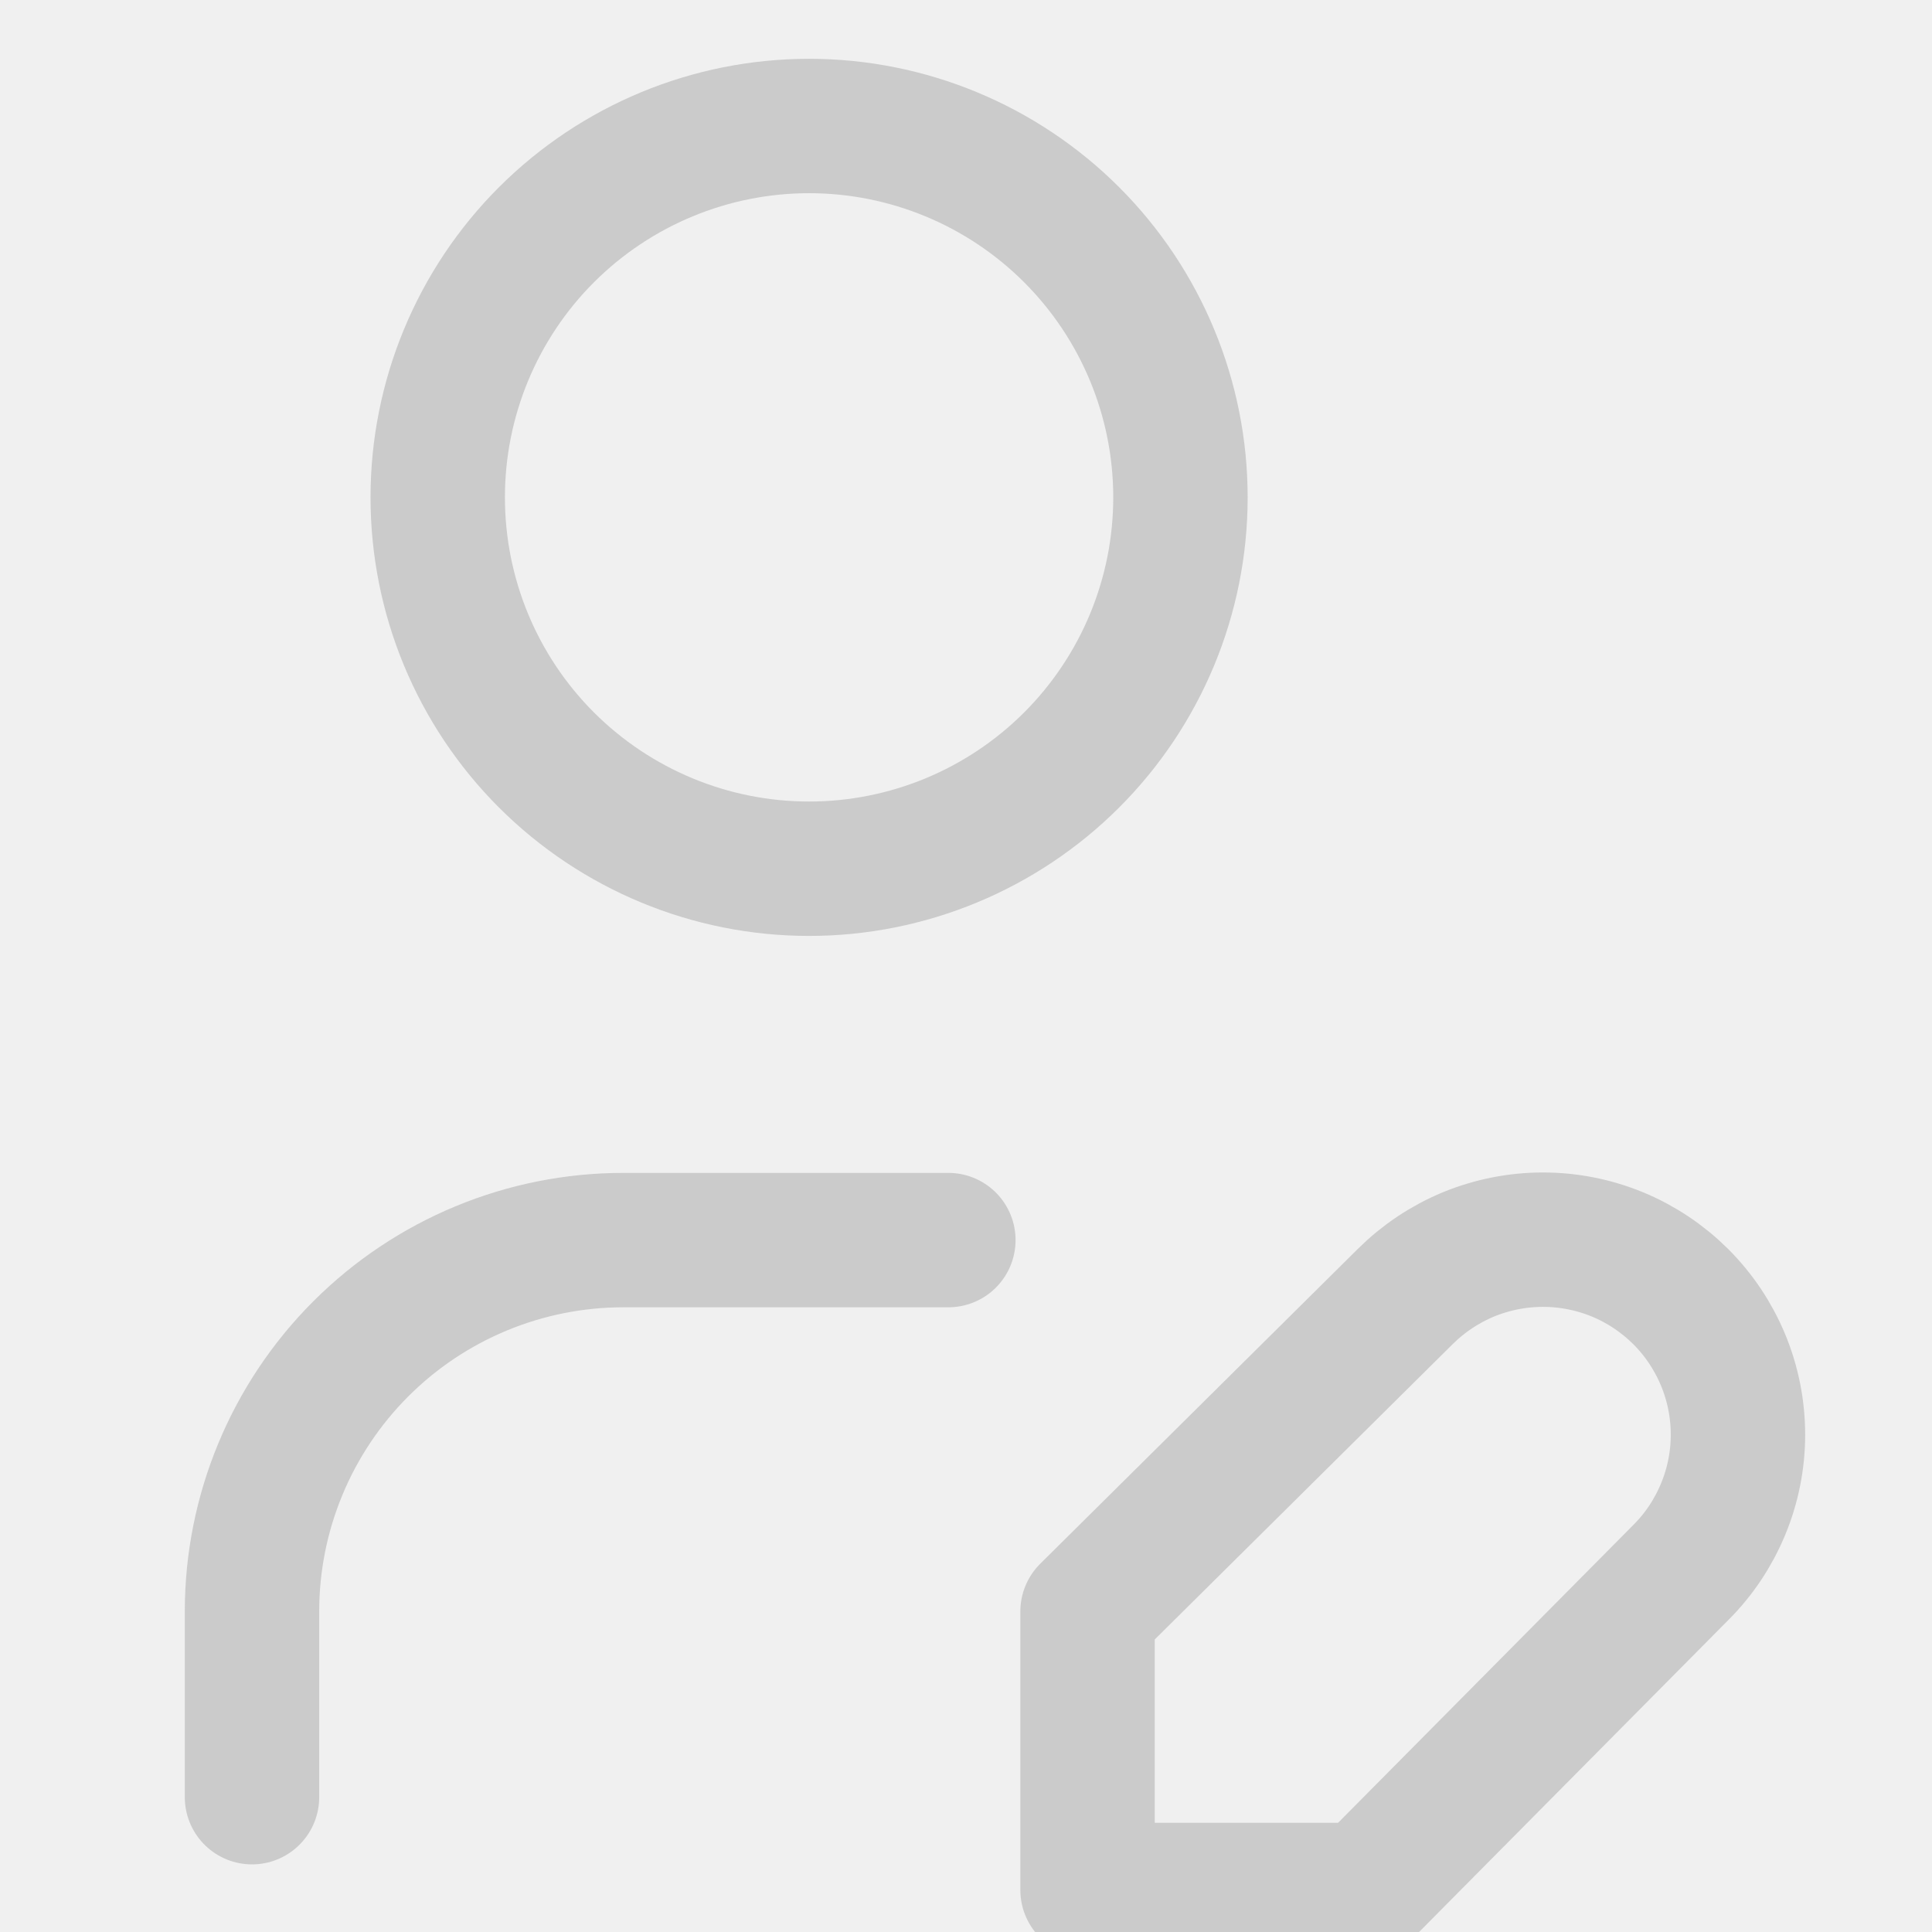
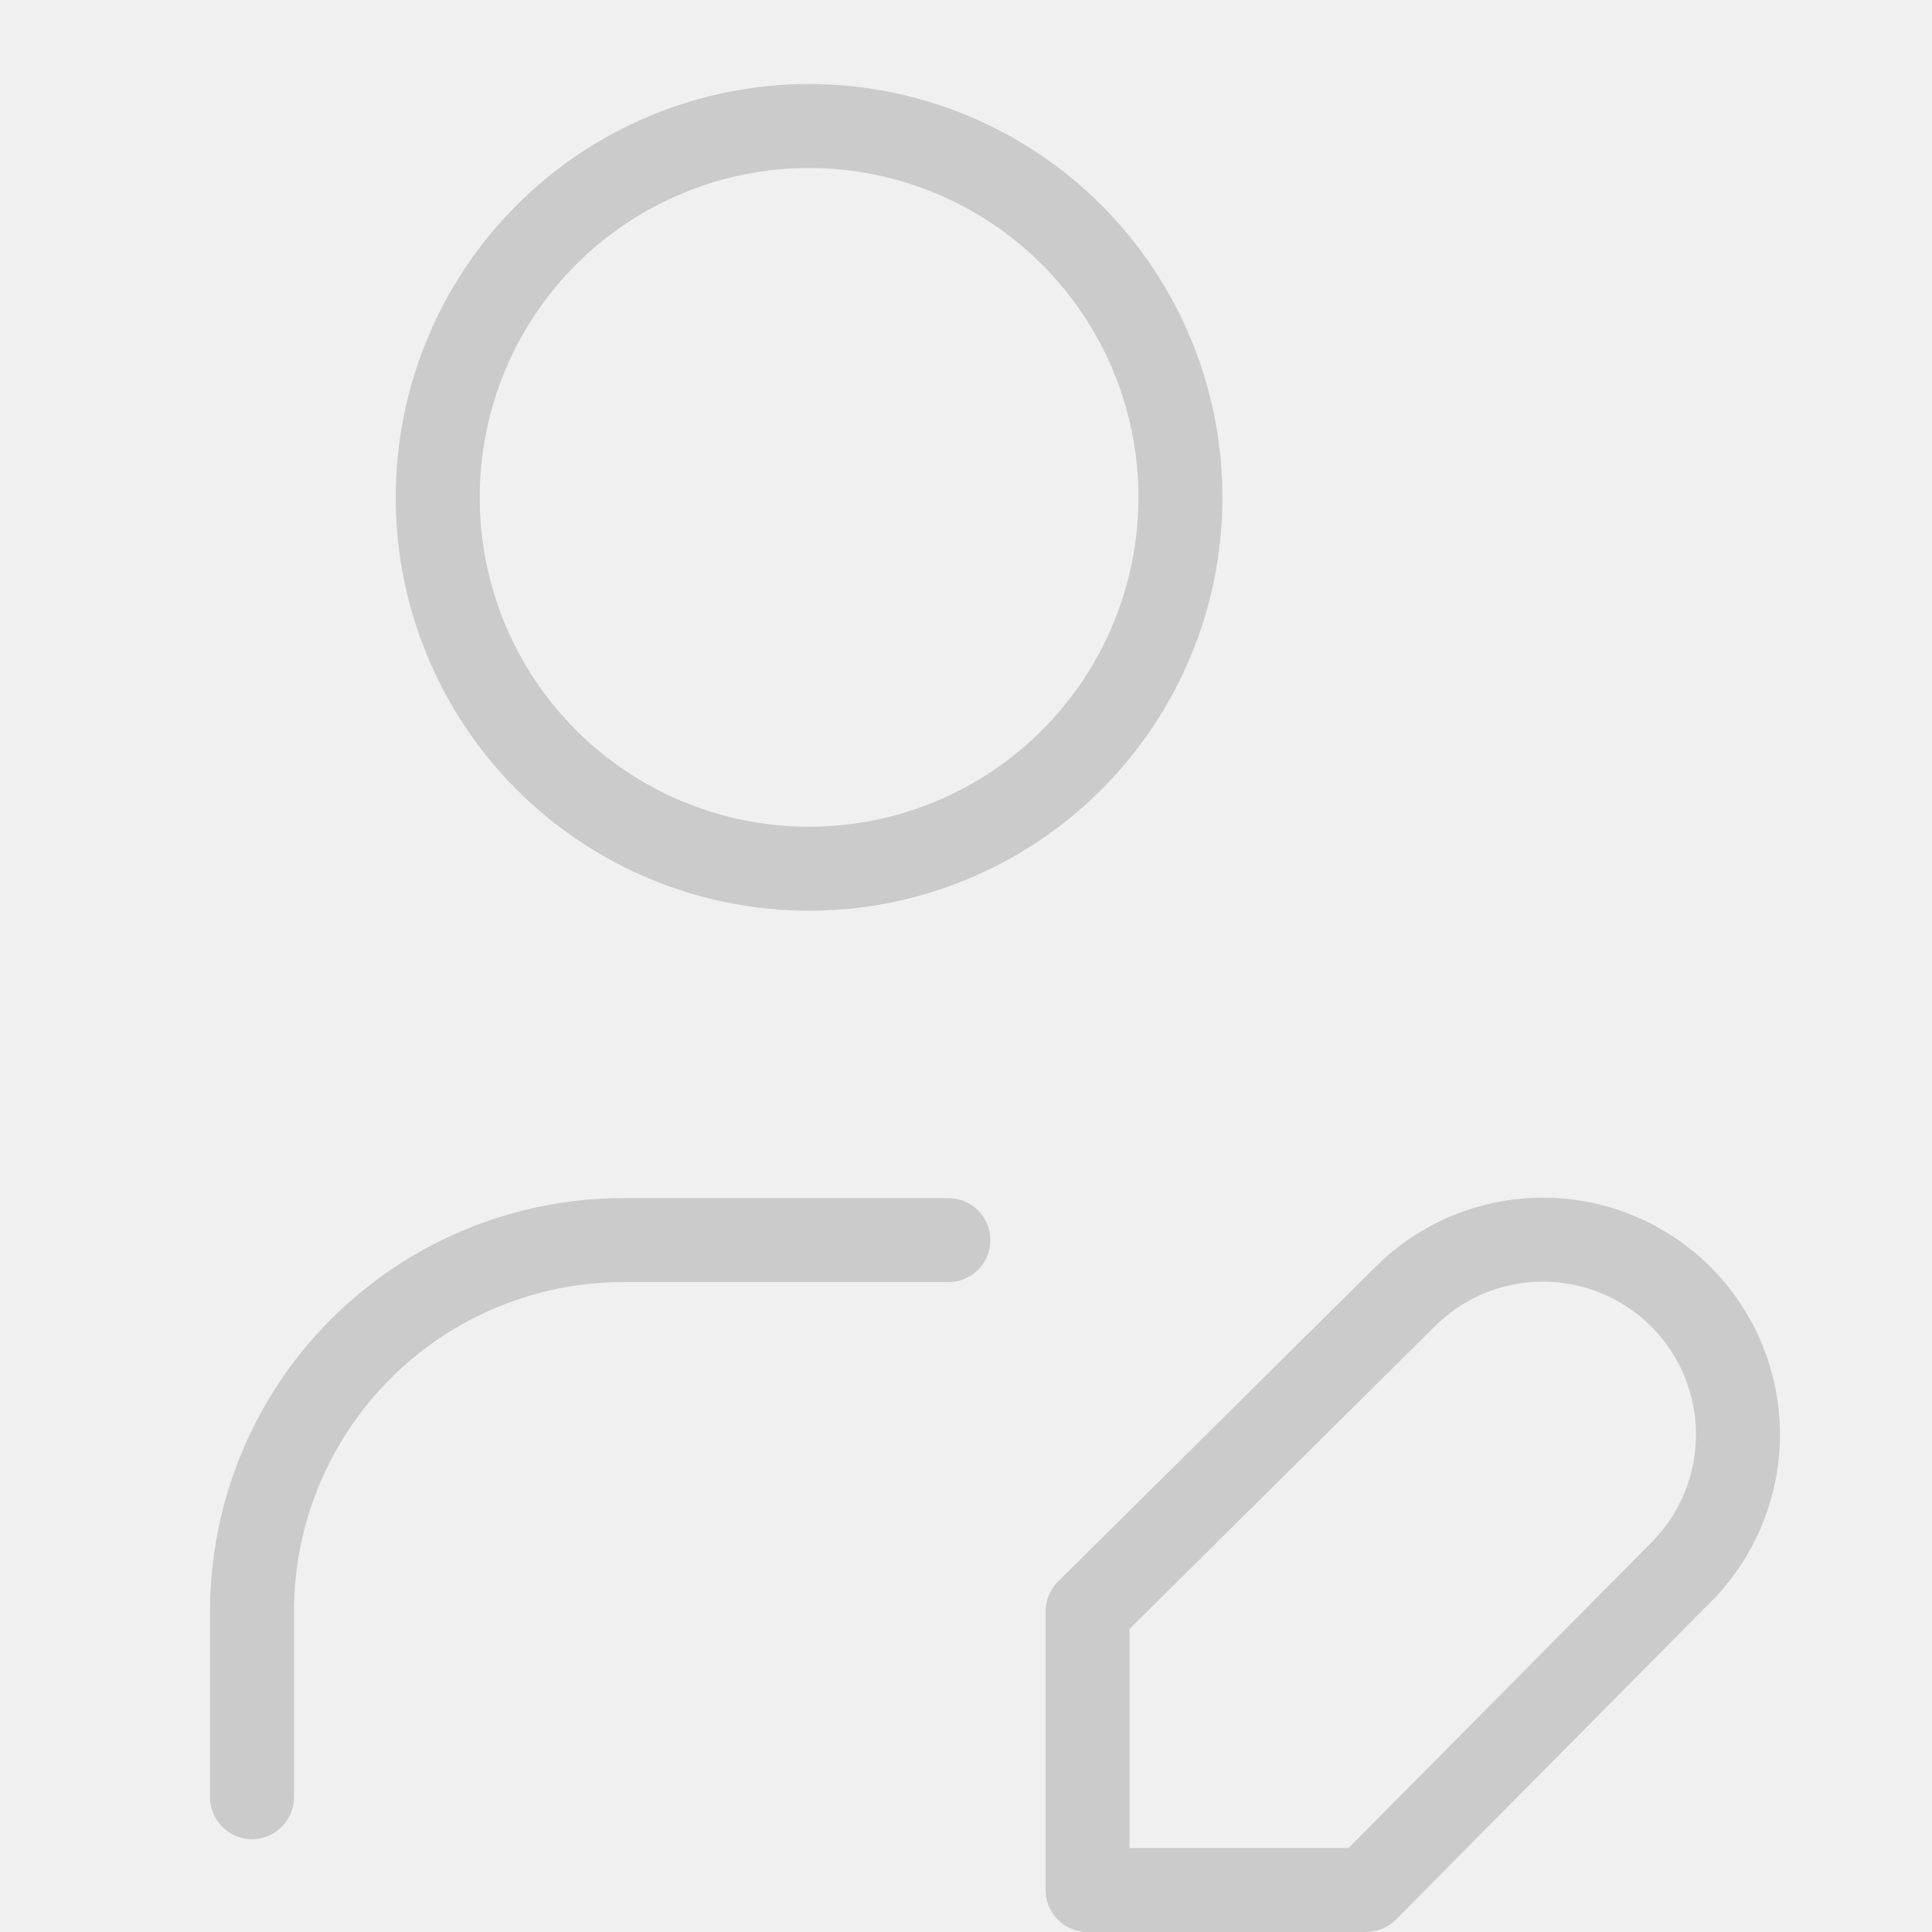
<svg xmlns="http://www.w3.org/2000/svg" width="23" height="23" viewBox="0 0 23 23" fill="none">
  <g clip-path="url(#clip0_226_13059)">
-     <path opacity="0.9" d="M3 21.395V19.184C3 18.012 3.466 16.887 4.295 16.058C5.124 15.229 6.249 14.763 7.421 14.763H11.29M5.211 5.921C5.211 7.094 5.676 8.218 6.505 9.047C7.335 9.876 8.459 10.342 9.632 10.342C10.804 10.342 11.929 9.876 12.758 9.047C13.587 8.218 14.053 7.094 14.053 5.921C14.053 4.749 13.587 3.624 12.758 2.795C11.929 1.966 10.804 1.5 9.632 1.5C8.459 1.5 7.335 1.966 6.505 2.795C5.676 3.624 5.211 4.749 5.211 5.921ZM16.727 15.437C16.943 15.222 17.199 15.051 17.48 14.934C17.762 14.818 18.064 14.758 18.369 14.758C18.674 14.758 18.975 14.818 19.257 14.934C19.539 15.051 19.794 15.222 20.01 15.437C20.226 15.653 20.396 15.909 20.513 16.19C20.63 16.472 20.69 16.774 20.69 17.079C20.69 17.384 20.63 17.685 20.513 17.967C20.396 18.249 20.226 18.505 20.01 18.72L16.263 22.5H12.947V19.184L16.727 15.437Z" stroke="#C7C7C7" stroke-width="1.6" stroke-linecap="round" stroke-linejoin="round" />
+     <path opacity="0.9" d="M3 21.395V19.184C3 18.012 3.466 16.887 4.295 16.058C5.124 15.229 6.249 14.763 7.421 14.763H11.29M5.211 5.921C5.211 7.094 5.676 8.218 6.505 9.047C7.335 9.876 8.459 10.342 9.632 10.342C10.804 10.342 11.929 9.876 12.758 9.047C13.587 8.218 14.053 7.094 14.053 5.921C14.053 4.749 13.587 3.624 12.758 2.795C11.929 1.966 10.804 1.5 9.632 1.5C8.459 1.5 7.335 1.966 6.505 2.795C5.676 3.624 5.211 4.749 5.211 5.921ZM16.727 15.437C16.943 15.222 17.199 15.051 17.48 14.934C17.762 14.818 18.064 14.758 18.369 14.758C18.674 14.758 18.975 14.818 19.257 14.934C19.539 15.051 19.794 15.222 20.01 15.437C20.226 15.653 20.396 15.909 20.513 16.19C20.63 16.472 20.69 16.774 20.69 17.079C20.69 17.384 20.63 17.685 20.513 17.967C20.396 18.249 20.226 18.505 20.01 18.72L16.263 22.5H12.947V19.184L16.727 15.437Z" stroke="#C7C7C7" strokeWidth="1.6" stroke-linecap="round" stroke-linejoin="round" />
  </g>
  <defs>
    <clipPath id="clip0_226_13059">
      <rect width="23" height="23" fill="white" />
    </clipPath>
  </defs>
</svg>
